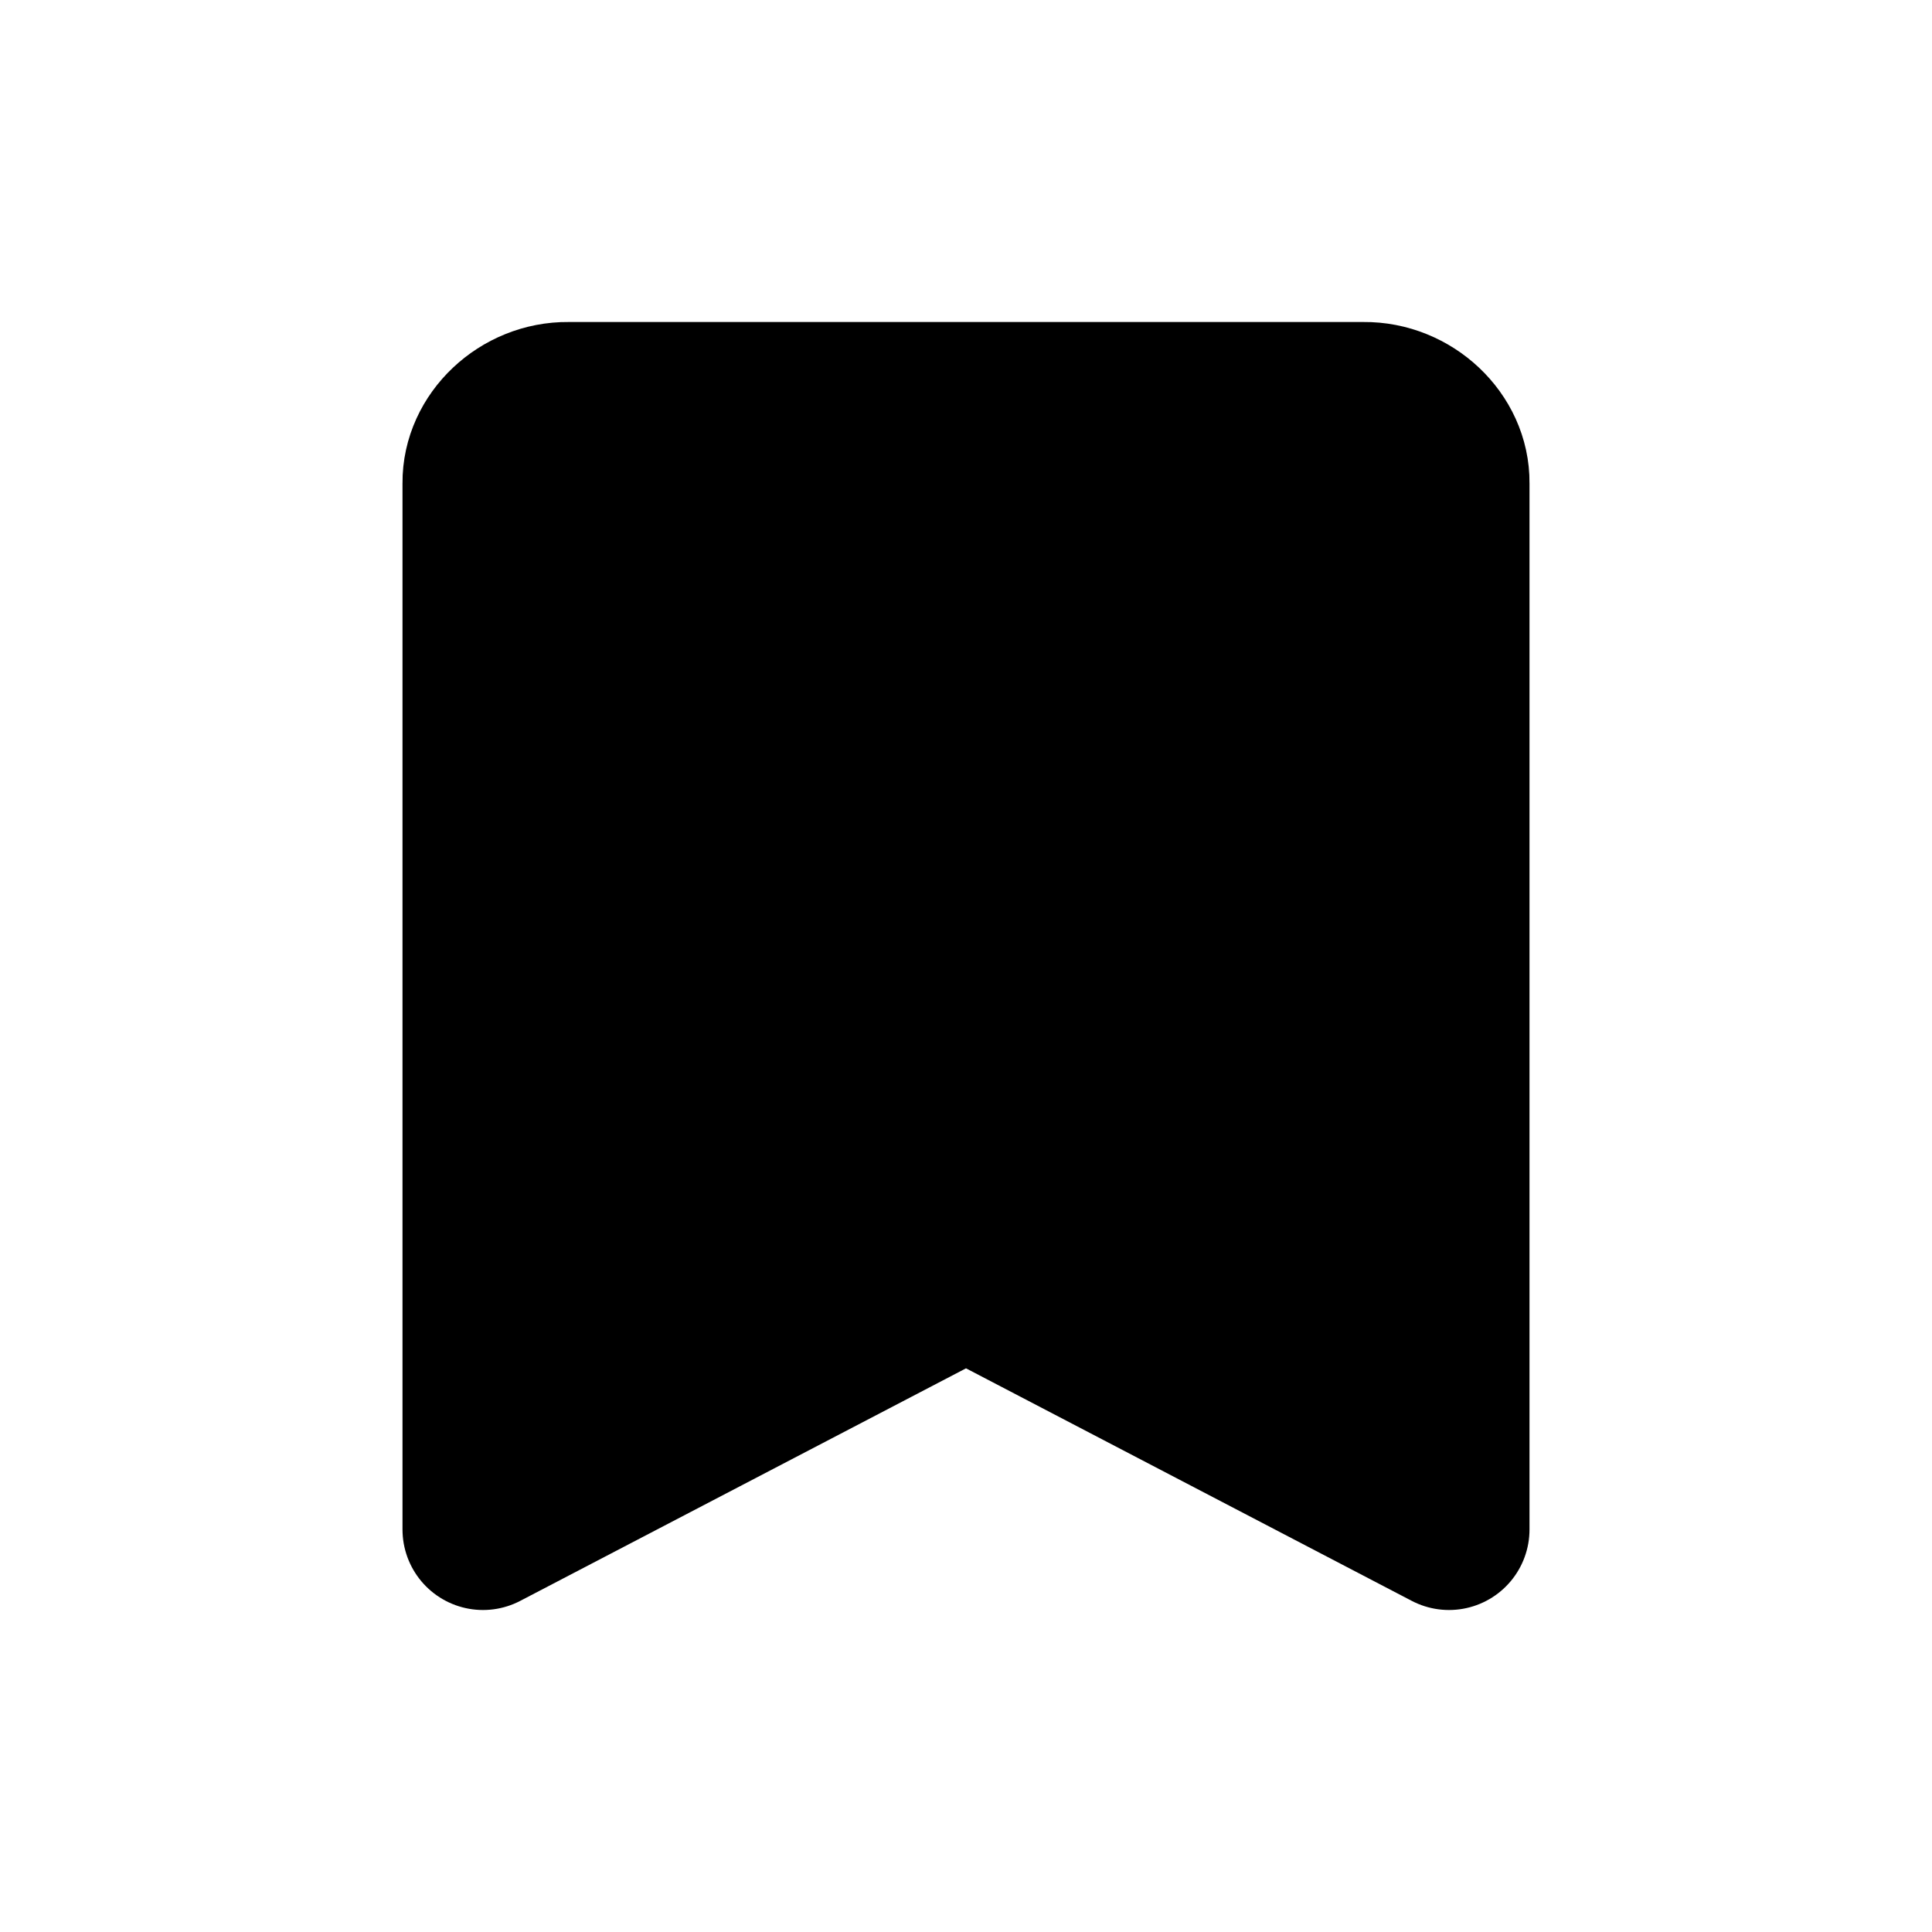
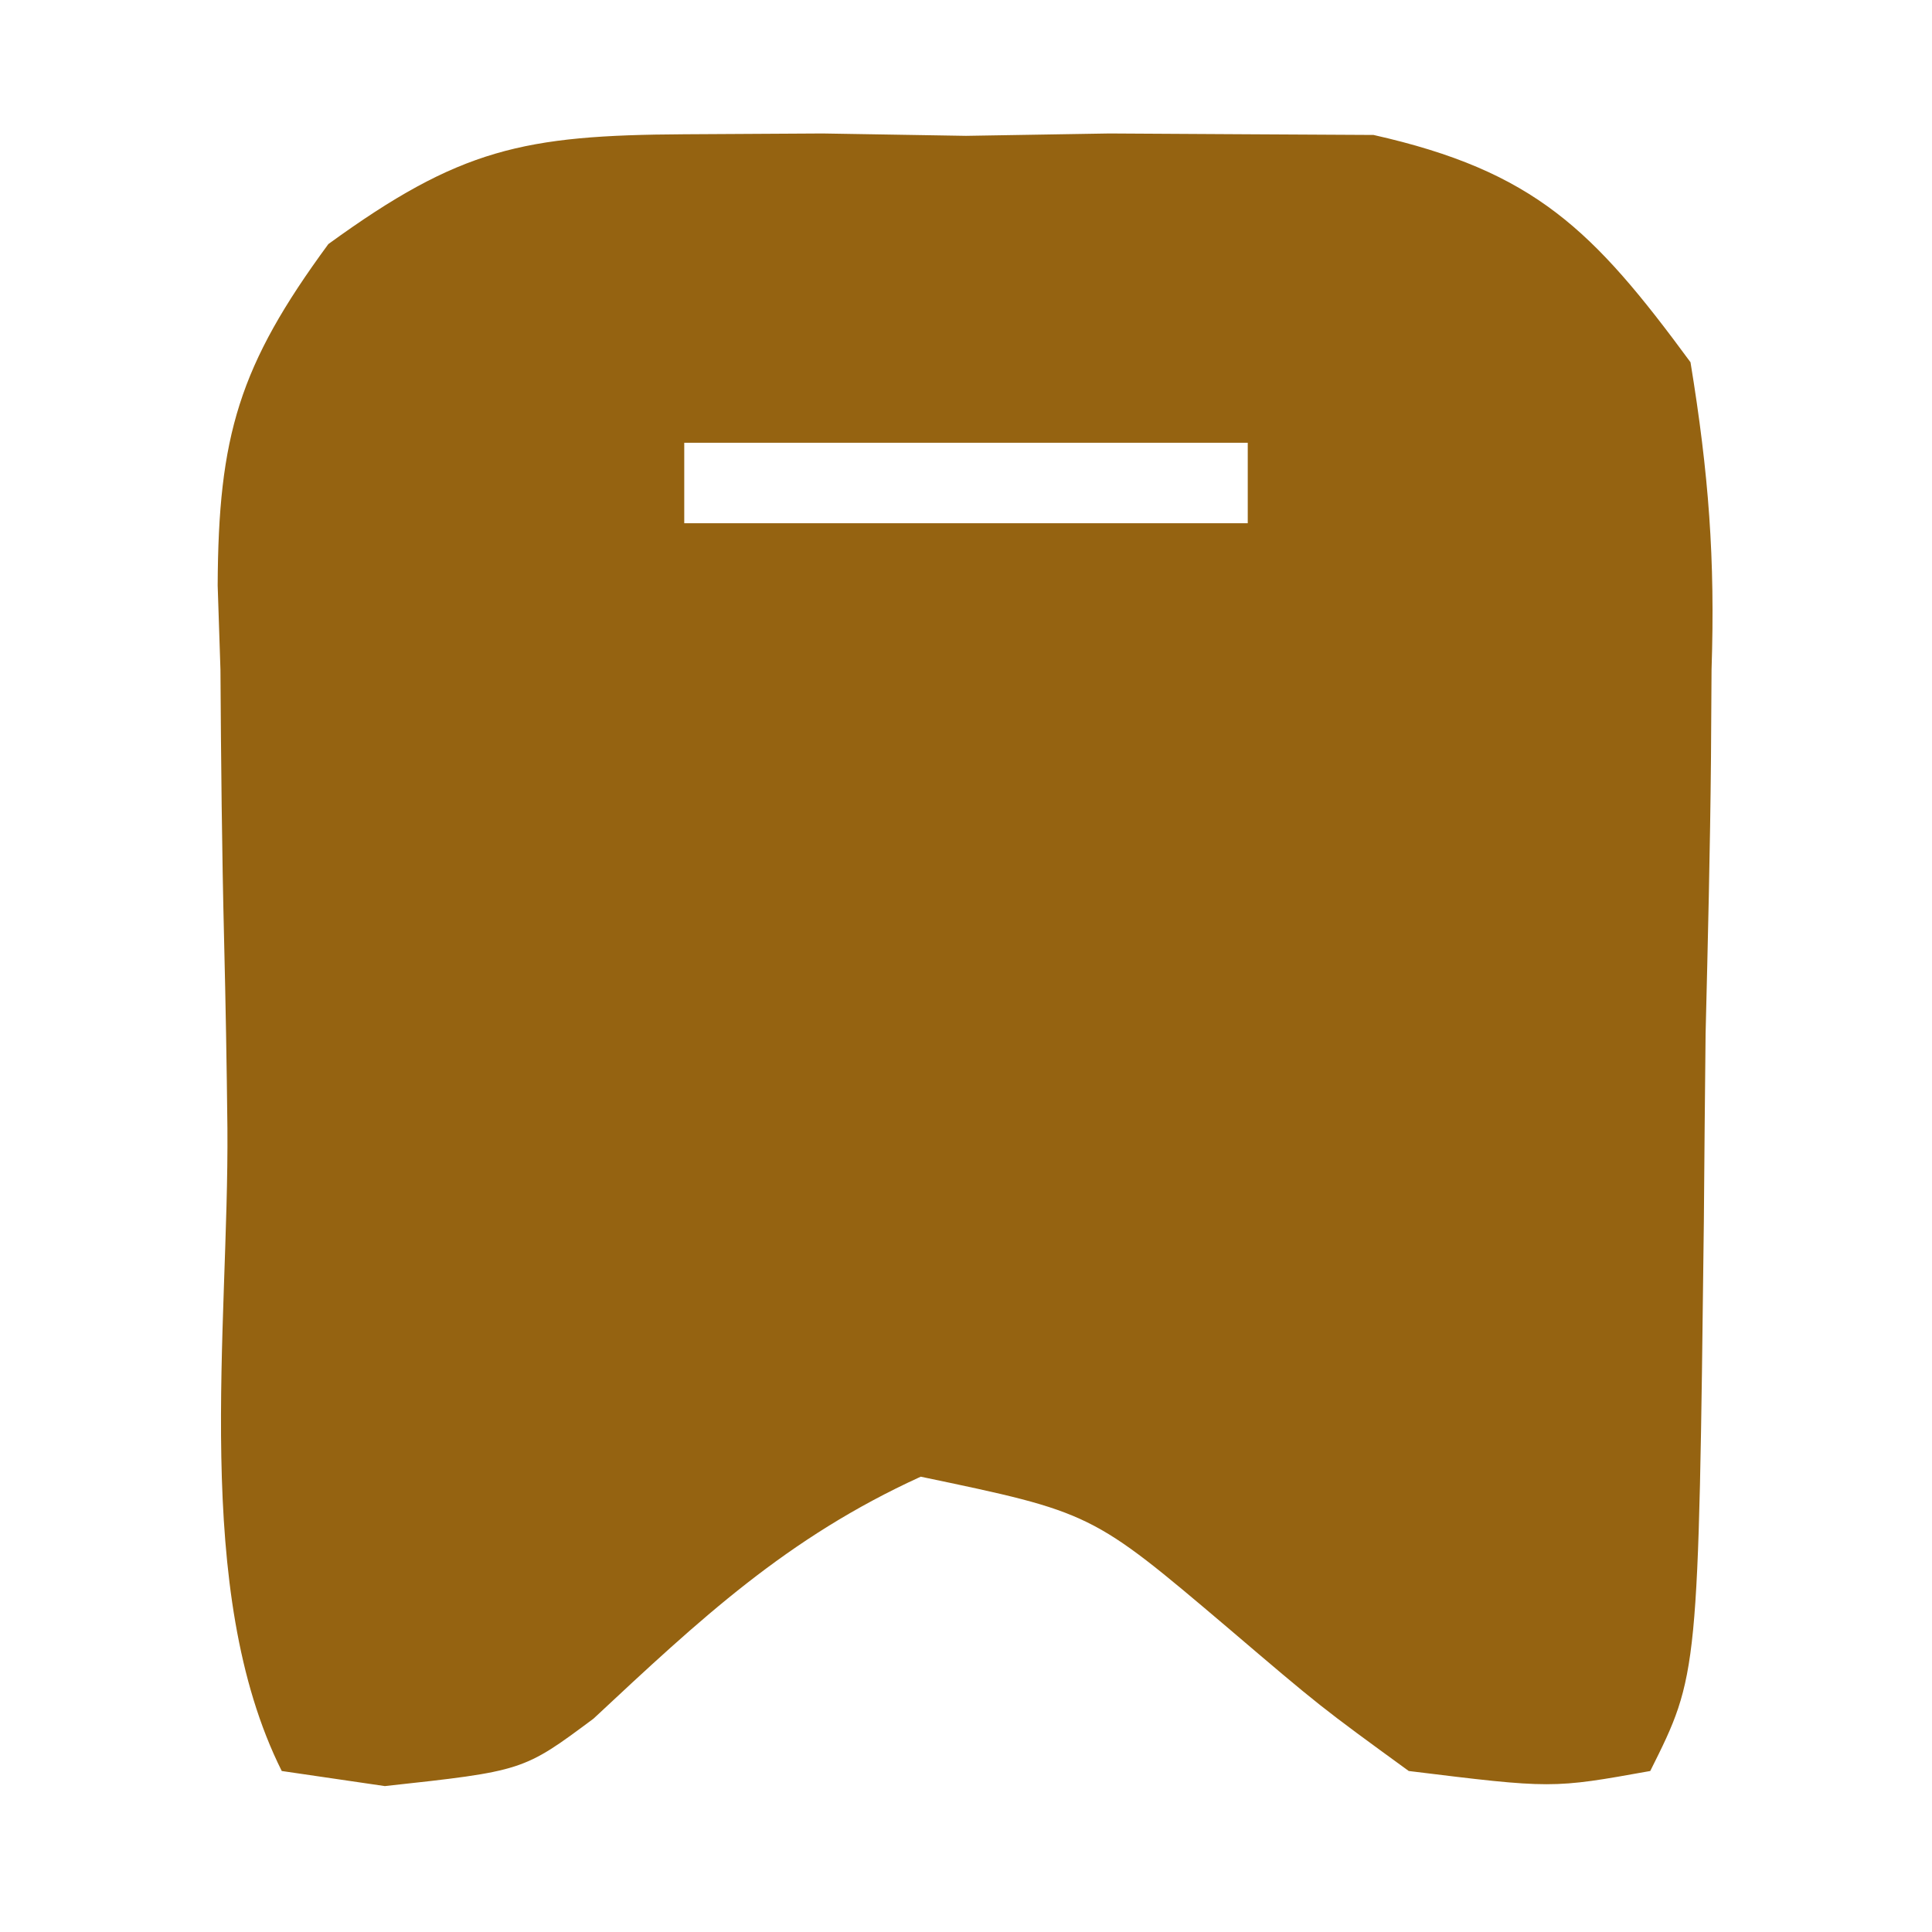
- <svg xmlns="http://www.w3.org/2000/svg" width="24" height="24" viewBox="0 0 24 24" version="1.1" id="svg8">
-   <defs id="defs2" />
-   <path style="fill:#000000;stroke:#000000;stroke-width:2;stroke-linecap:round;stroke-linejoin:round;stroke-miterlimit:4;stroke-dasharray:none;stroke-opacity:1" d="M 18,19 V 6 C 18.006,5.46 17.514,4.994 16.94,5 l -9.881,9.6e-6 C 6.487,4.994 5.995,5.459 6,6 l 1.38e-5,13 6,-3.13 z" id="path2" />
-   <path style="fill:none;stroke:none;stroke-width:0;stroke-linecap:round;stroke-linejoin:round;stroke-miterlimit:4;stroke-dasharray:none;stroke-opacity:1" d="M 0,24 H 24 V 0 H 0 Z" id="path1" />
+ <svg xmlns="http://www.w3.org/2000/svg" version="1.1" width="48" height="48">
+   <path d="M0 0 C1.134 -0.006 2.269 -0.013 3.438 -0.02 C4.613 -0 5.789 0.019 7 0.039 C8.763 0.01 8.763 0.01 10.562 -0.02 C11.697 -0.013 12.831 -0.007 14 0 C15.547 0.008 15.547 0.008 17.125 0.017 C21.129 0.918 22.583 2.376 25 5.664 C25.453 8.429 25.614 10.556 25.523 13.301 C25.519 14.021 25.514 14.742 25.509 15.485 C25.488 17.775 25.431 20.062 25.375 22.352 C25.358 23.902 25.344 25.452 25.332 27.002 C25.197 38.27 25.197 38.27 24 40.664 C21.562 41.102 21.562 41.102 18 40.664 C15.809 39.07 15.809 39.07 13.5 37.102 C10.125 34.241 10.125 34.241 5.875 33.352 C2.542 34.873 0.403 36.884 -2.254 39.363 C-4 40.664 -4 40.664 -7.438 41.039 C-8.706 40.853 -8.706 40.853 -10 40.664 C-12.243 36.177 -11.311 29.67 -11.35 24.689 C-11.367 23.136 -11.394 21.583 -11.432 20.031 C-11.487 17.787 -11.509 15.545 -11.523 13.301 C-11.546 12.611 -11.569 11.921 -11.592 11.211 C-11.576 7.489 -11.066 5.754 -8.842 2.728 C-5.574 0.354 -3.996 0.022 0 0 Z M0 7.664 C0 8.324 0 8.984 0 9.664 C4.62 9.664 9.24 9.664 14 9.664 C14 9.004 14 8.344 14 7.664 C9.38 7.664 4.76 7.664 0 7.664 Z " fill="#956311" transform="translate(17,3.335938)" />
</svg>
